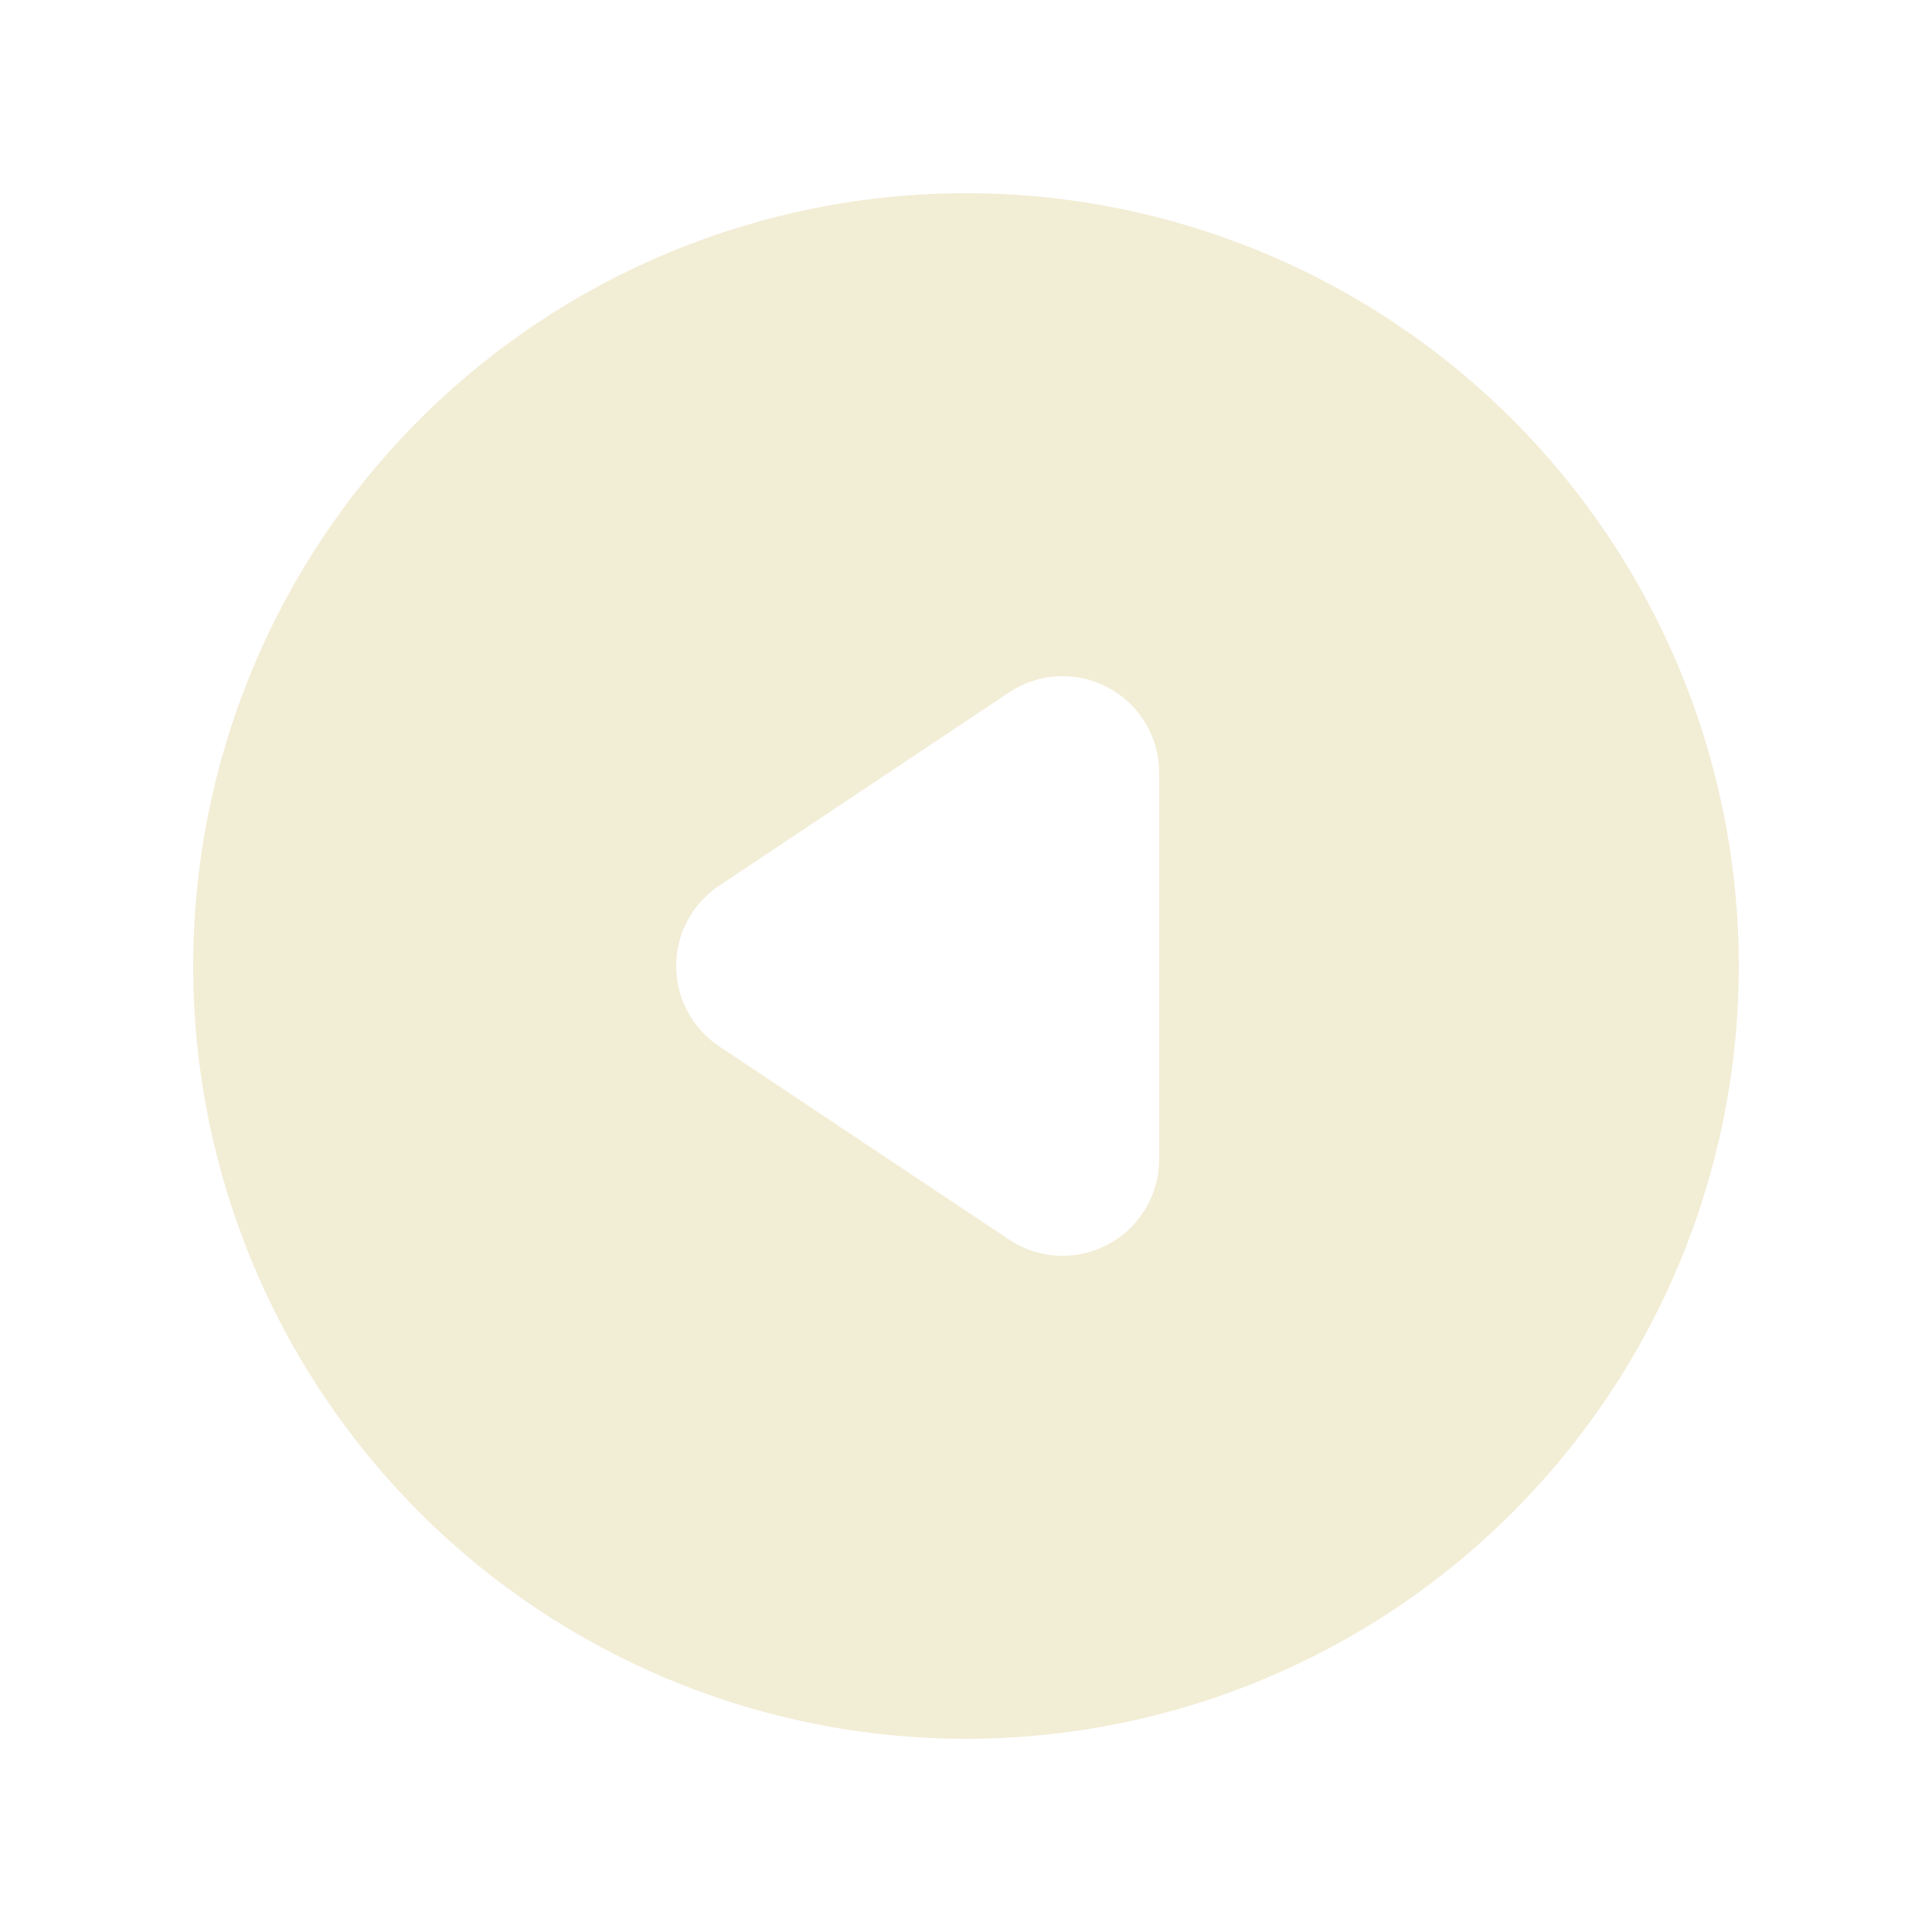
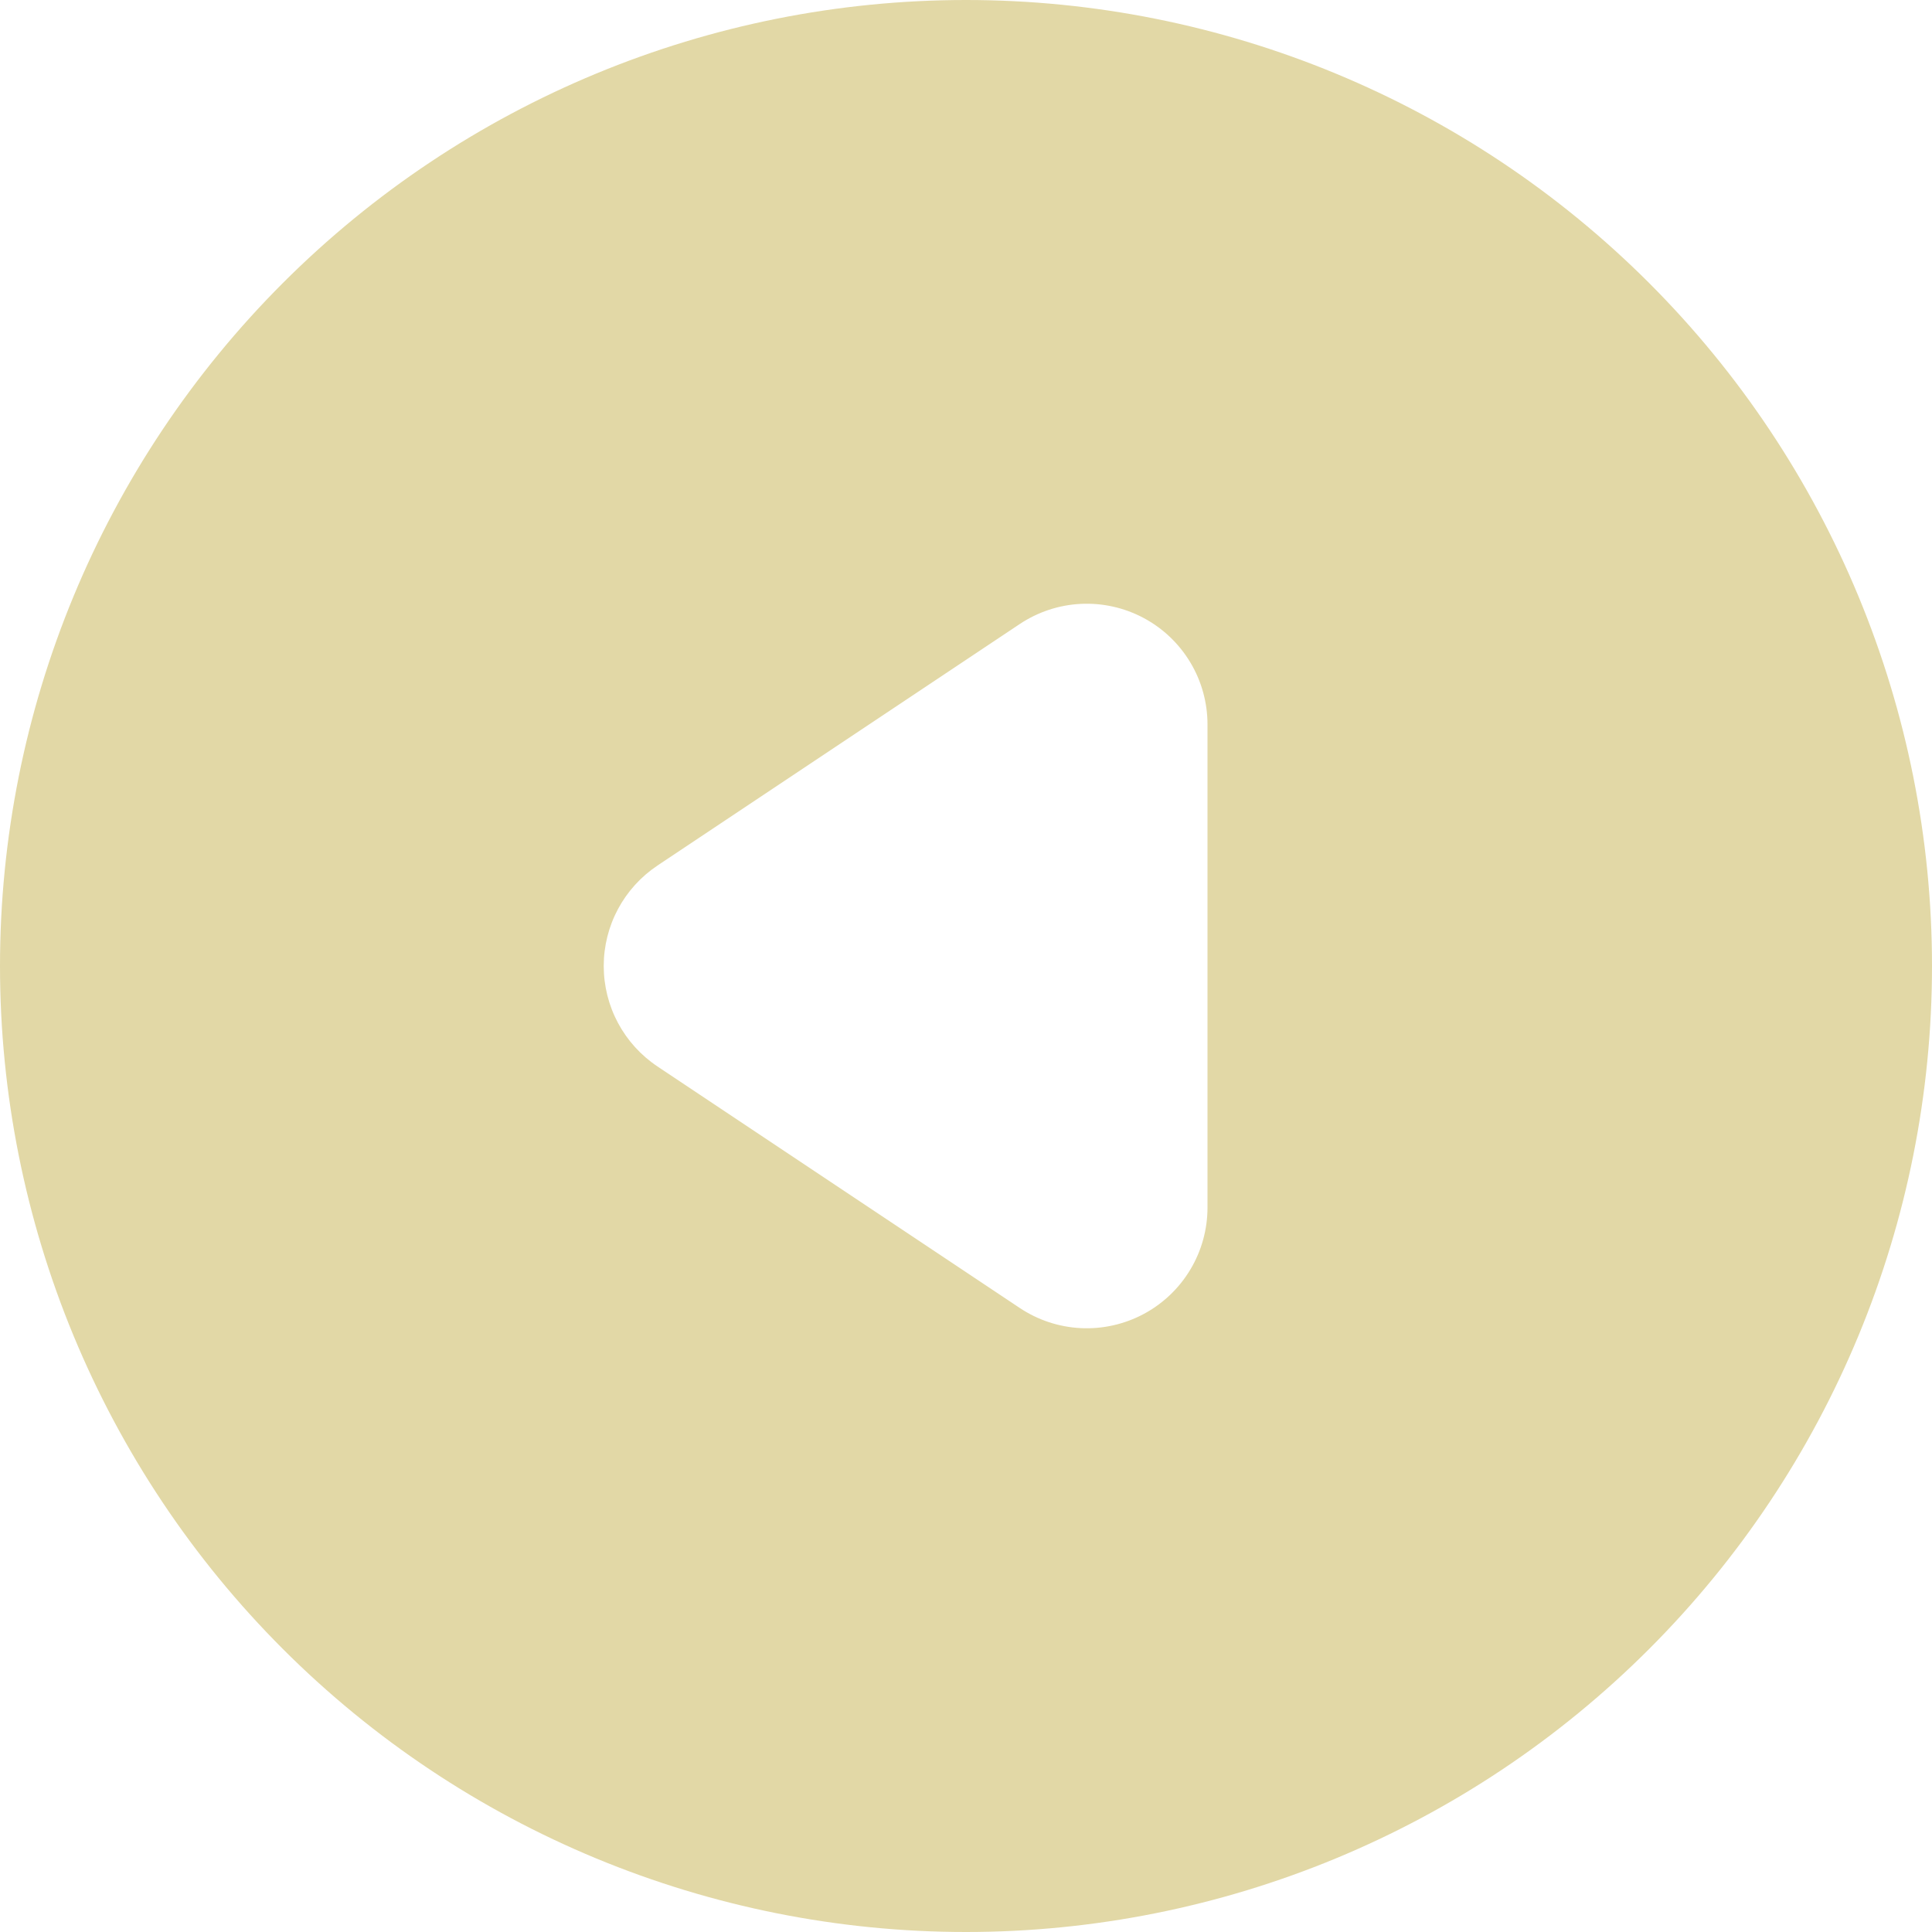
- <svg xmlns="http://www.w3.org/2000/svg" width="100" height="100" viewBox="0 0 100 100" fill="none">
-   <g id="play">
-     <path id="Vector" fill-rule="evenodd" clip-rule="evenodd" d="M50 10C39.391 10 29.217 14.214 21.716 21.716C14.214 29.217 10 39.391 10 50C10 60.609 14.214 70.783 21.716 78.284C29.217 85.786 39.391 90 50 90C60.609 90 70.783 85.786 78.284 78.284C85.786 70.783 90 60.609 90 50C90 39.391 85.786 29.217 78.284 21.716C70.783 14.214 60.609 10 50 10ZM52.225 64.16C52.978 64.662 53.853 64.951 54.757 64.995C55.662 65.039 56.561 64.836 57.359 64.409C58.157 63.982 58.824 63.347 59.289 62.57C59.755 61.794 60 60.905 60 60L60 40C60 39.095 59.755 38.206 59.289 37.43C58.824 36.653 58.157 36.018 57.359 35.591C56.561 35.164 55.662 34.961 54.757 35.005C53.853 35.049 52.978 35.338 52.225 35.84L37.225 45.84C36.54 46.297 35.979 46.915 35.59 47.641C35.202 48.367 34.999 49.177 34.999 50C34.999 50.823 35.202 51.633 35.59 52.359C35.979 53.085 36.54 53.703 37.225 54.16L52.225 64.16Z" fill="#F2EDD5" />
-   </g>
+ <svg xmlns="http://www.w3.org/2000/svg" width="80" height="80" viewBox="0 0 80 80" fill="none">
+   <path fill-rule="evenodd" clip-rule="evenodd" d="M40 0C29.391 0 19.217 4.214 11.716 11.716C4.214 19.217 0 29.391 0 40C0 50.609 4.214 60.783 11.716 68.284C19.217 75.786 29.391 80 40 80C50.609 80 60.783 75.786 68.284 68.284C75.786 60.783 80 50.609 80 40C80 29.391 75.786 19.217 68.284 11.716C60.783 4.214 50.609 0 40 0ZM42.225 54.16C42.978 54.662 43.853 54.951 44.757 54.995C45.662 55.039 46.561 54.836 47.359 54.409C48.157 53.982 48.824 53.347 49.289 52.57C49.755 51.794 50 50.905 50 50V30C50 29.095 49.755 28.206 49.289 27.43C48.824 26.653 48.157 26.018 47.359 25.591C46.561 25.164 45.662 24.961 44.757 25.005C43.853 25.049 42.978 25.338 42.225 25.84L27.225 35.84C26.54 36.297 25.979 36.915 25.59 37.641C25.202 38.367 24.999 39.177 24.999 40C24.999 40.823 25.202 41.633 25.59 42.359C25.979 43.085 26.54 43.703 27.225 44.16L42.225 54.16Z" fill="#E2D8A6" />
</svg>
